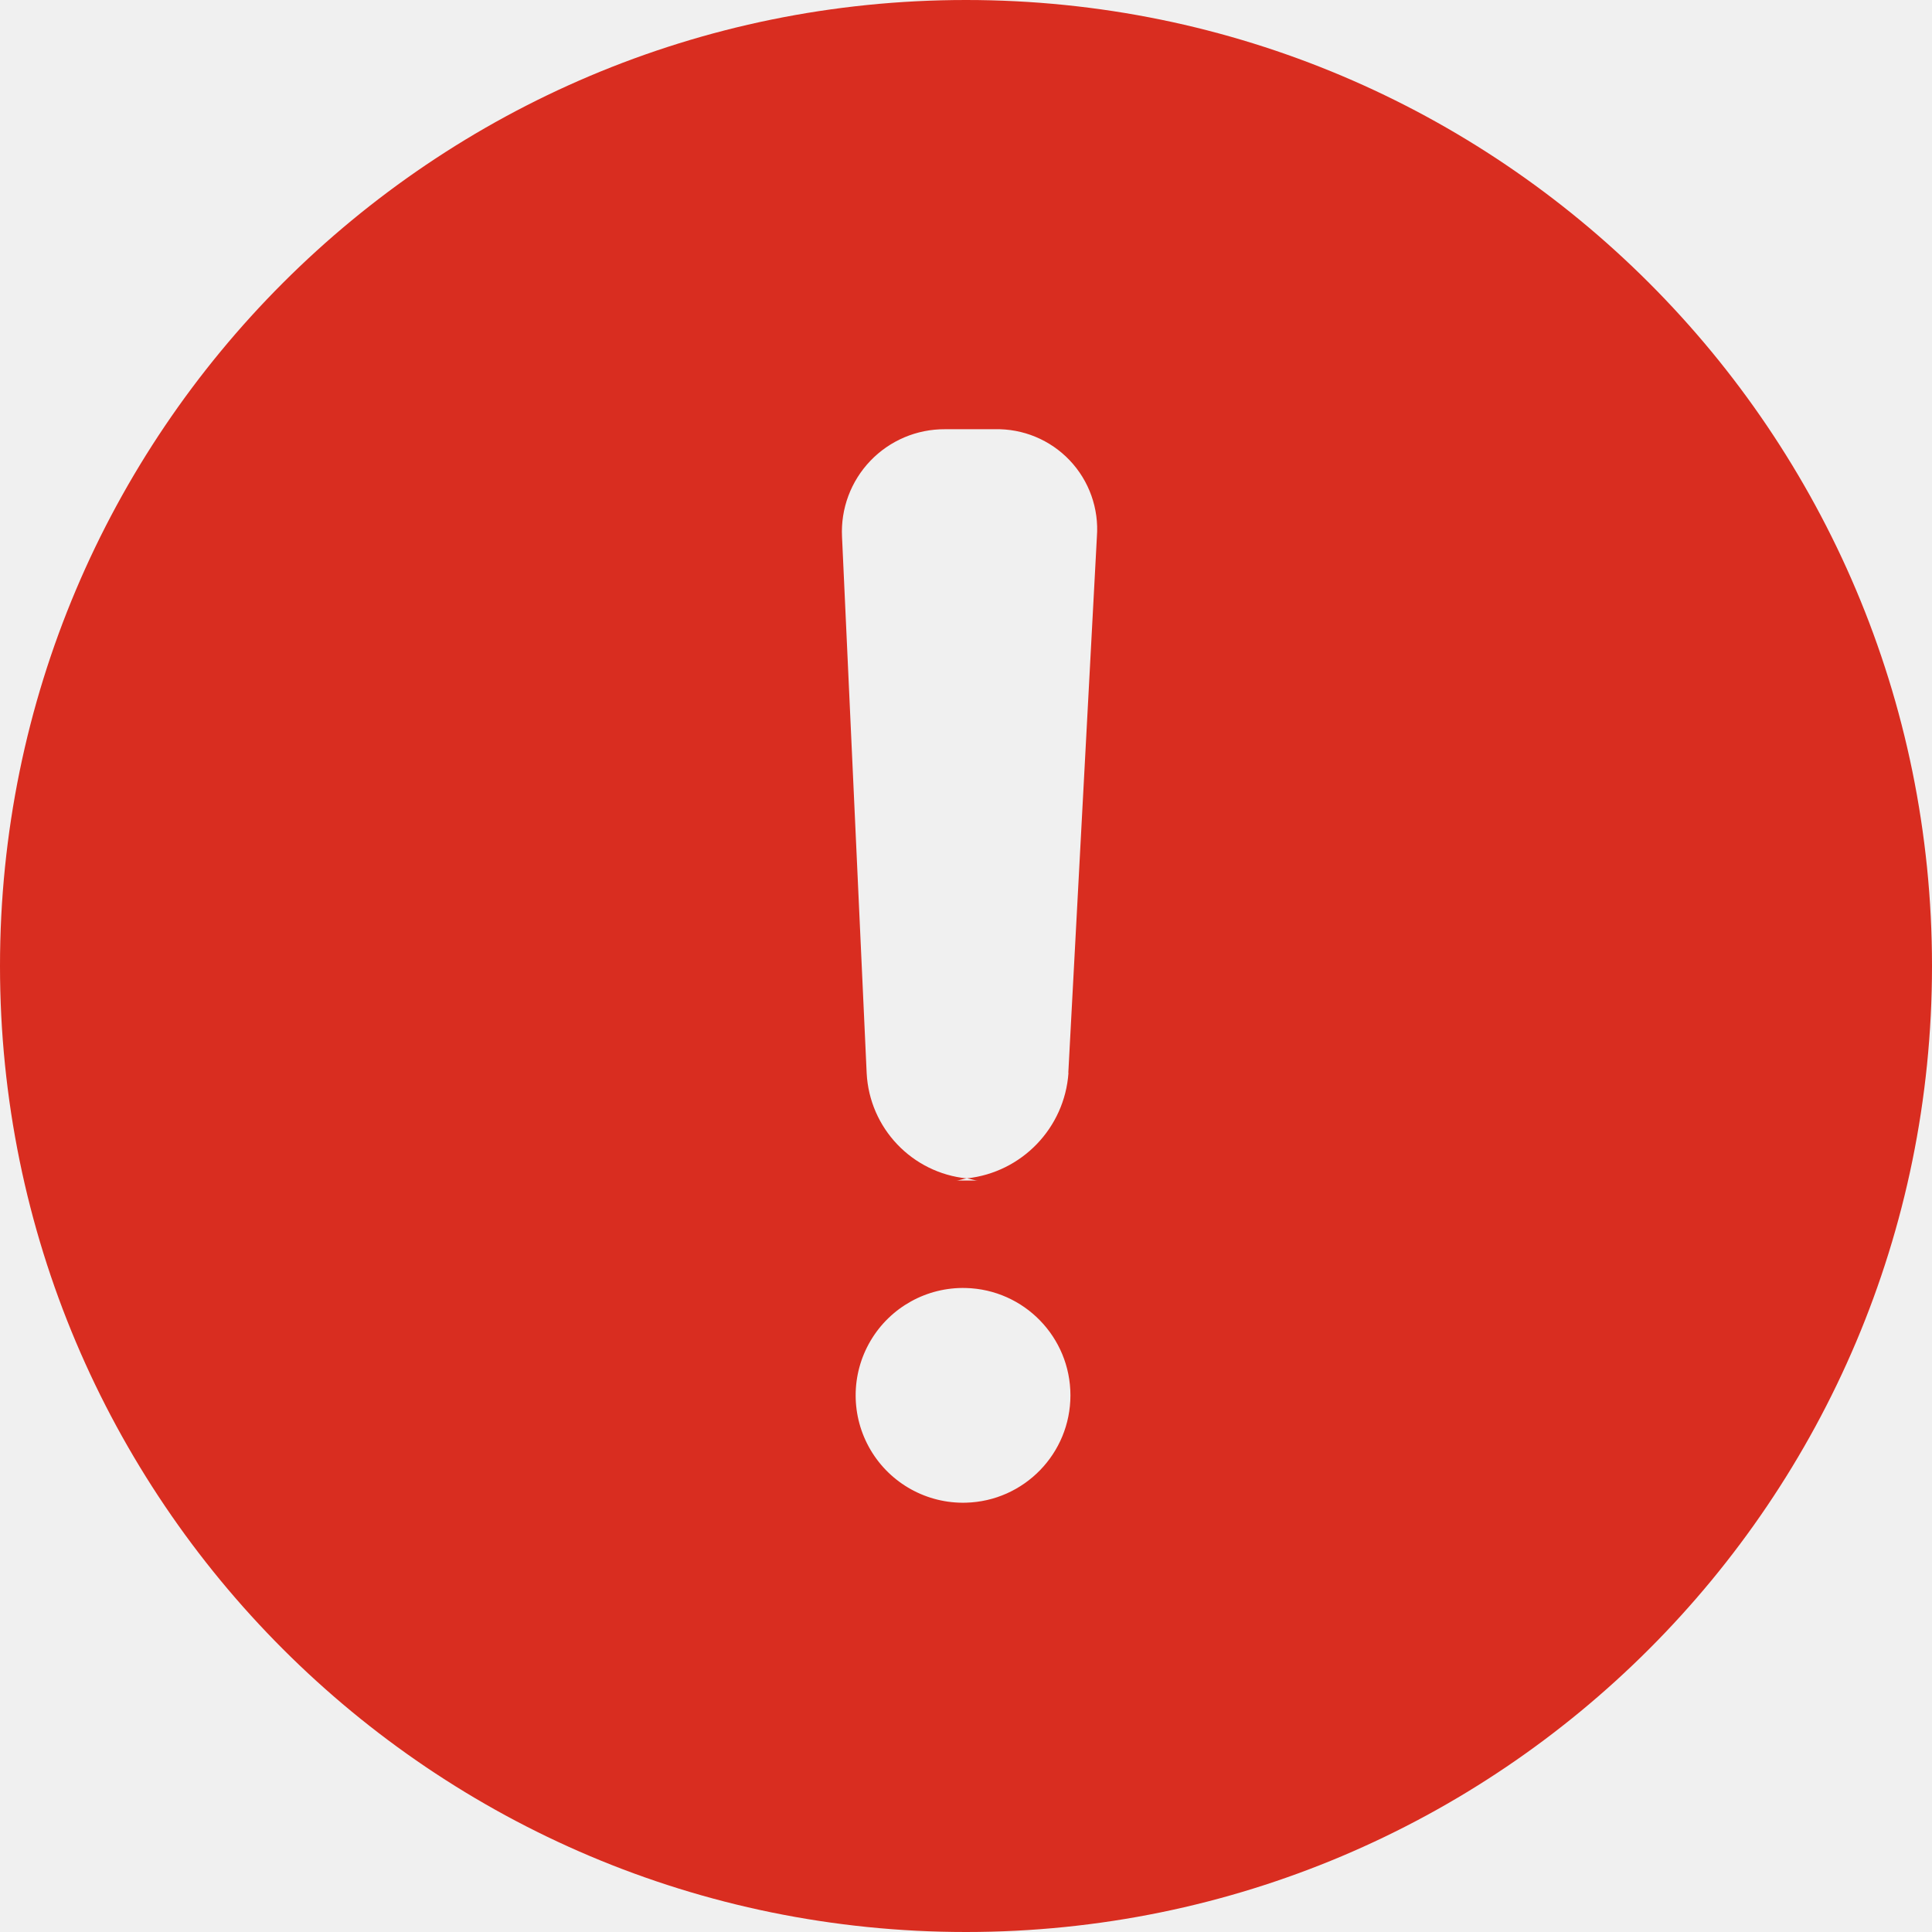
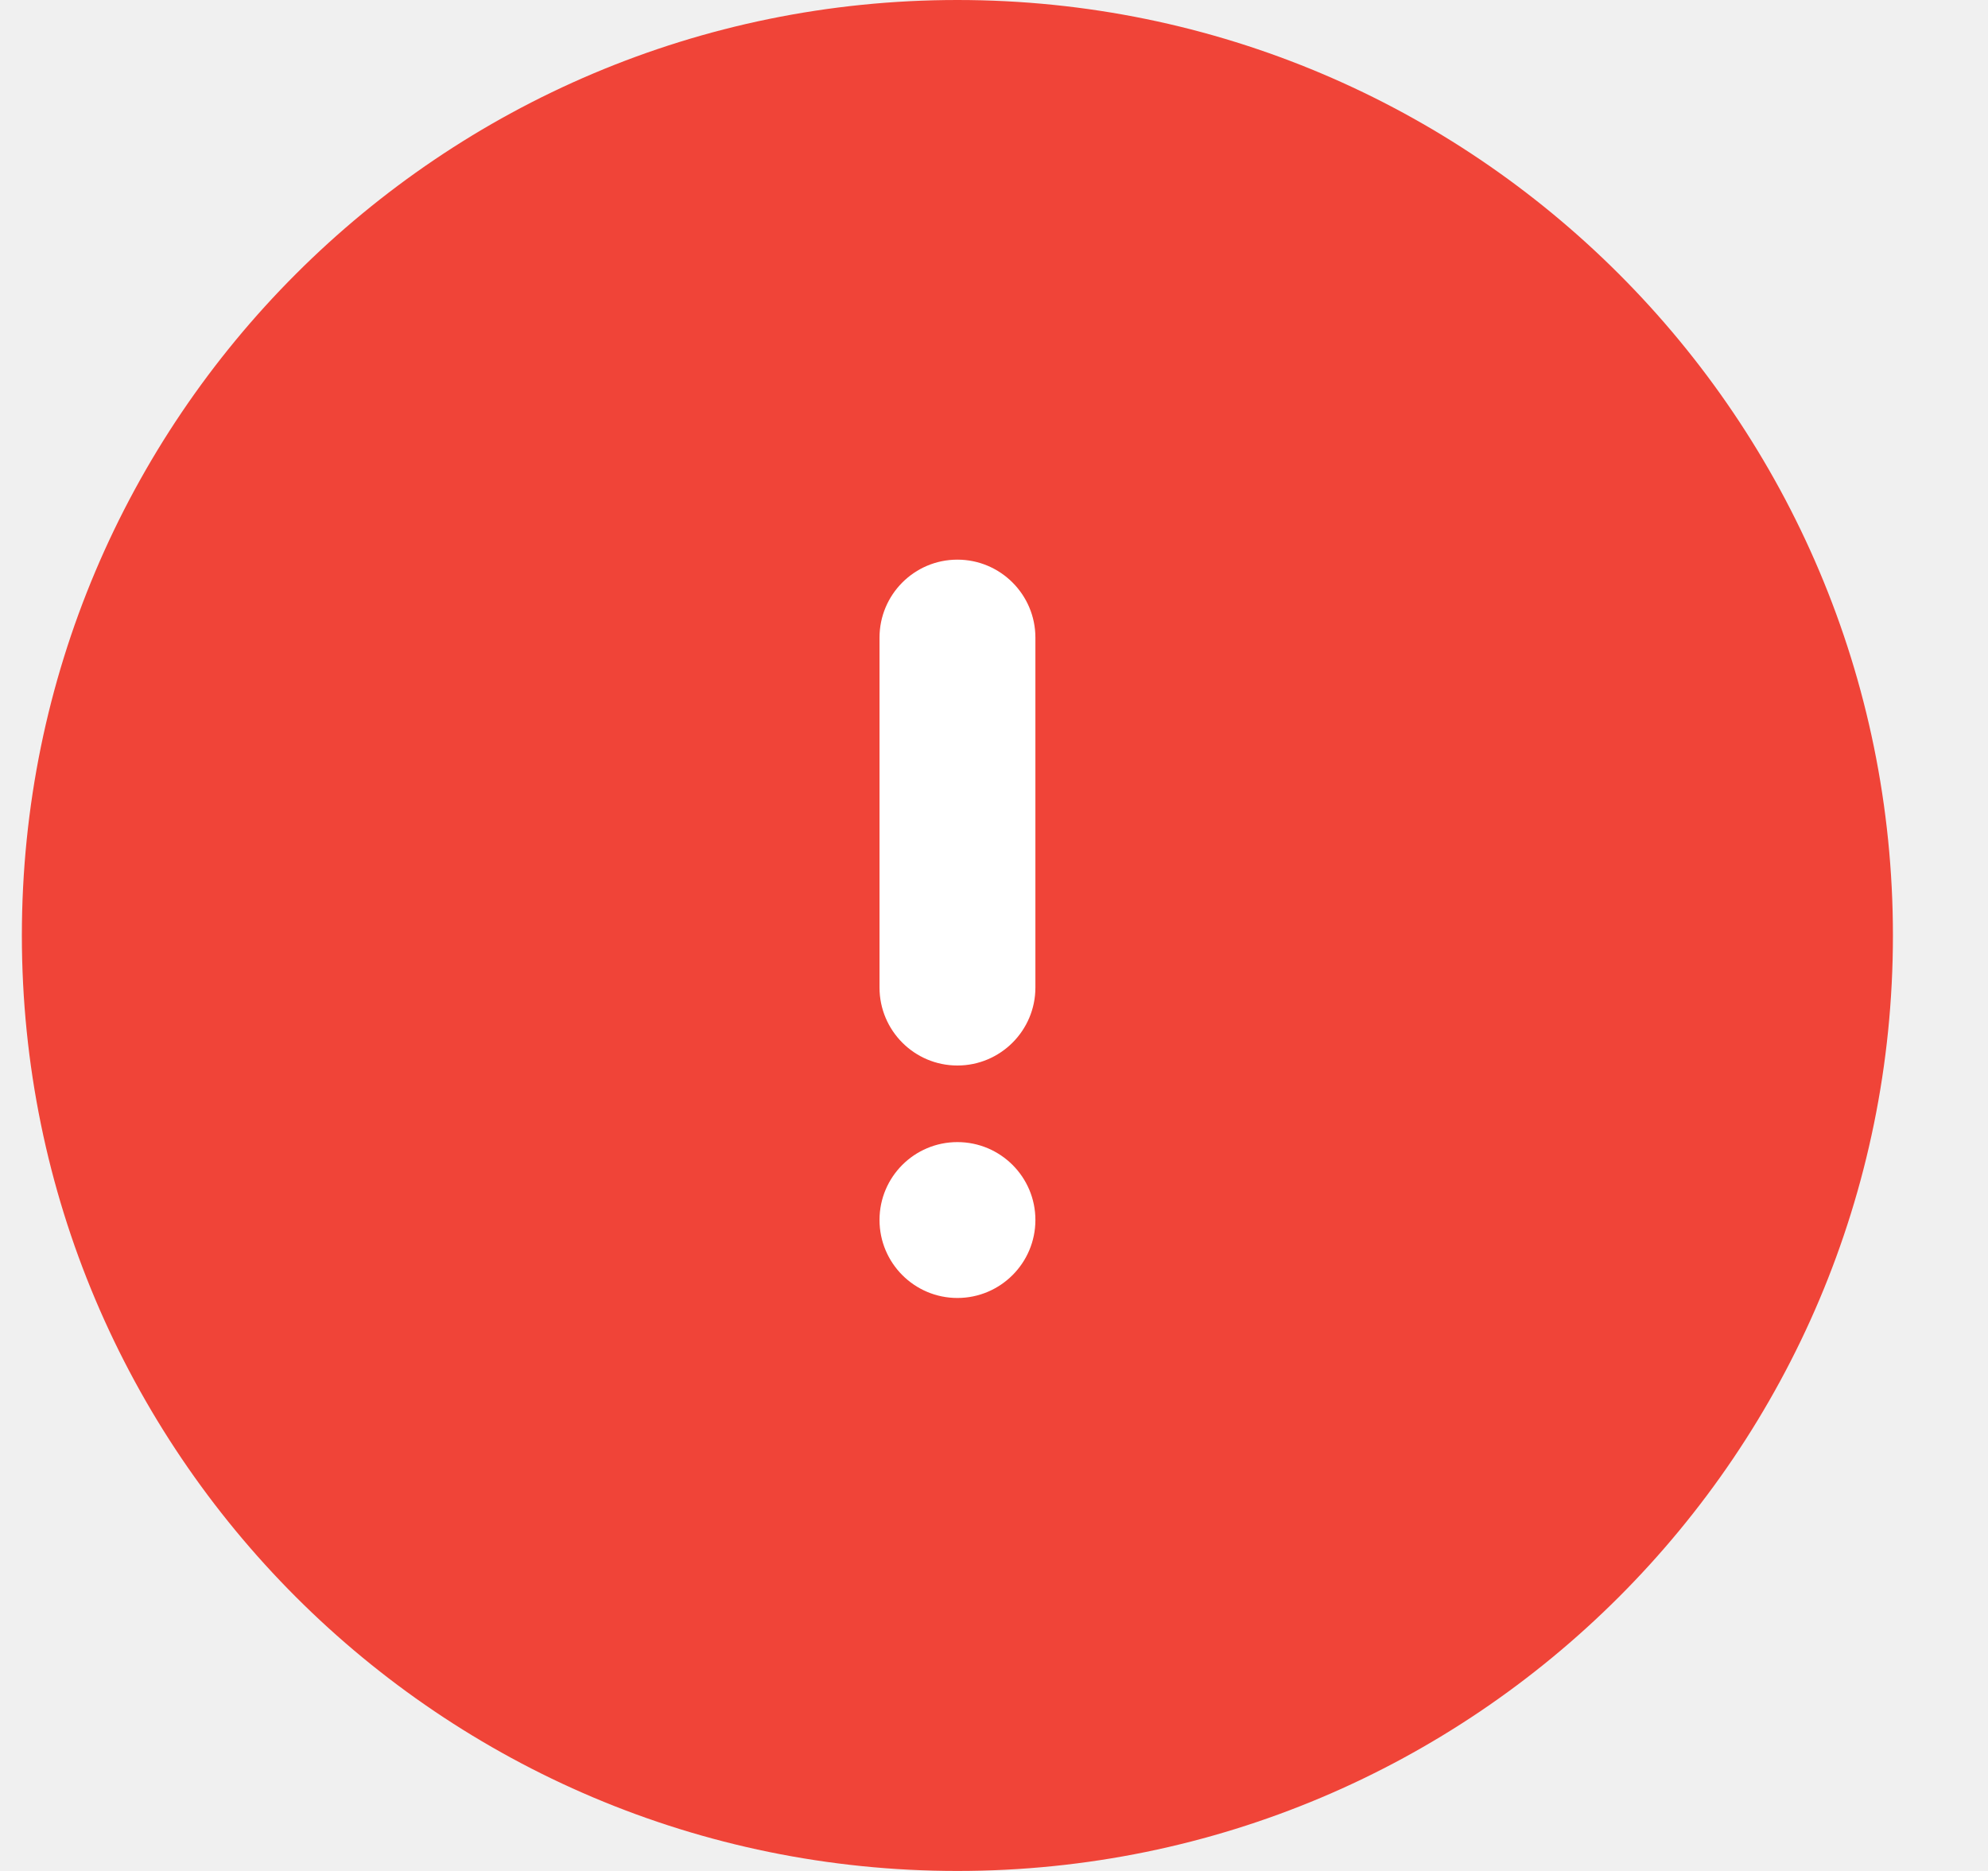
- <svg xmlns="http://www.w3.org/2000/svg" t="1705054369902" class="icon" viewBox="0 0 1024 1024" version="1.1" p-id="3174" width="128" height="128">
-   <path d="M512 0C229.205 0 0 229.205 0 512s229.205 512 512 512 512-229.205 512-512S794.795 0 512 0z m0 796.459A56.917 56.917 0 1 1 511.957 682.667 56.917 56.917 0 0 1 512 796.459z m54.187-227.797h0.128a60.501 60.501 0 0 1-53.803 55.893c2.048 0.256 3.883 1.152 5.973 1.152h-11.819c2.048 0 3.84-0.981 5.845-1.109a59.093 59.093 0 0 1-53.163-55.893l-13.056-284.16a54.315 54.315 0 0 1 54.613-57.045h26.283a52.992 52.992 0 0 1 54.187 57.003l-15.147 284.16z" fill="#D92D20" p-id="3175" />
+ <svg xmlns="http://www.w3.org/2000/svg" viewBox="0 0 17 16" fill="none">
+   <rect x="0.187" width="16" height="16" rx="8" fill="#F04438" />
+   <path d="M8.187 4.786C7.819 4.786 7.521 5.085 7.521 5.453V8.445C7.521 8.813 7.819 9.112 8.187 9.112C8.555 9.112 8.854 8.813 8.854 8.445V5.453C8.854 5.085 8.555 4.786 8.187 4.786Z" fill="white" />
+   <path d="M8.187 9.767C7.819 9.767 7.521 10.065 7.521 10.433C7.521 10.801 7.819 11.1 8.187 11.1C8.555 11.1 8.854 10.801 8.854 10.433C8.854 10.065 8.555 9.767 8.187 9.767Z" fill="white" />
</svg>
